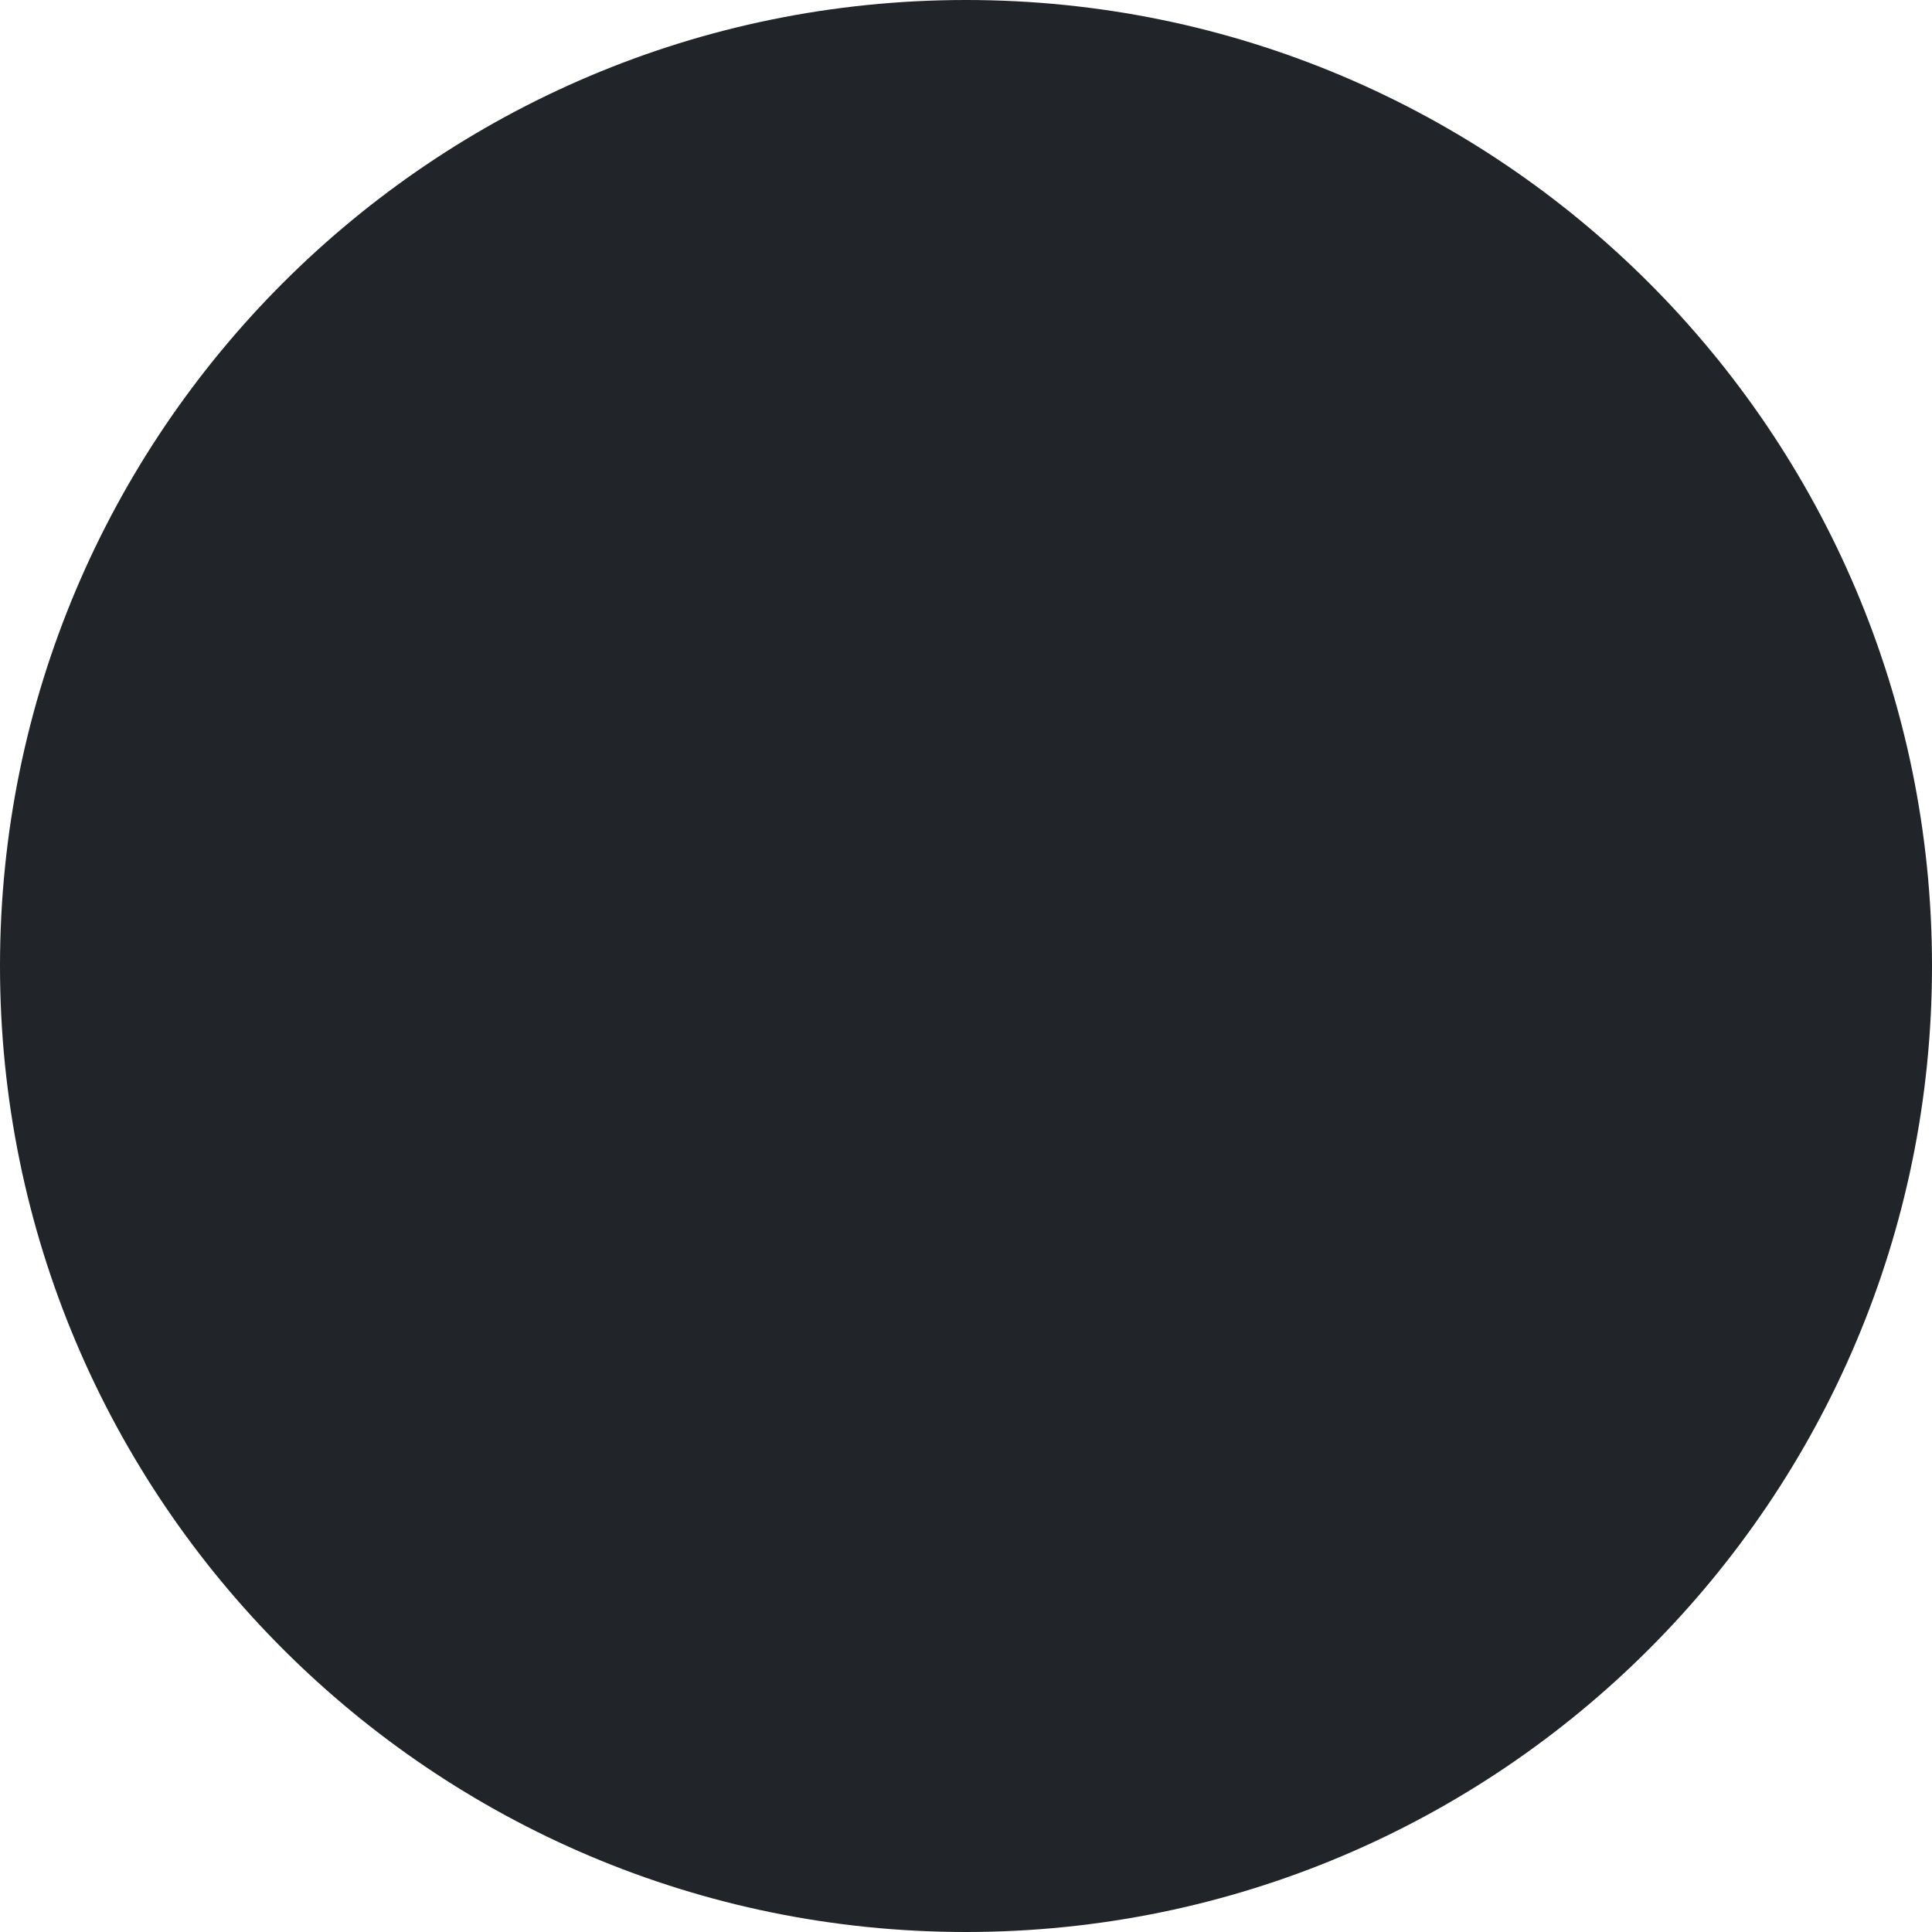
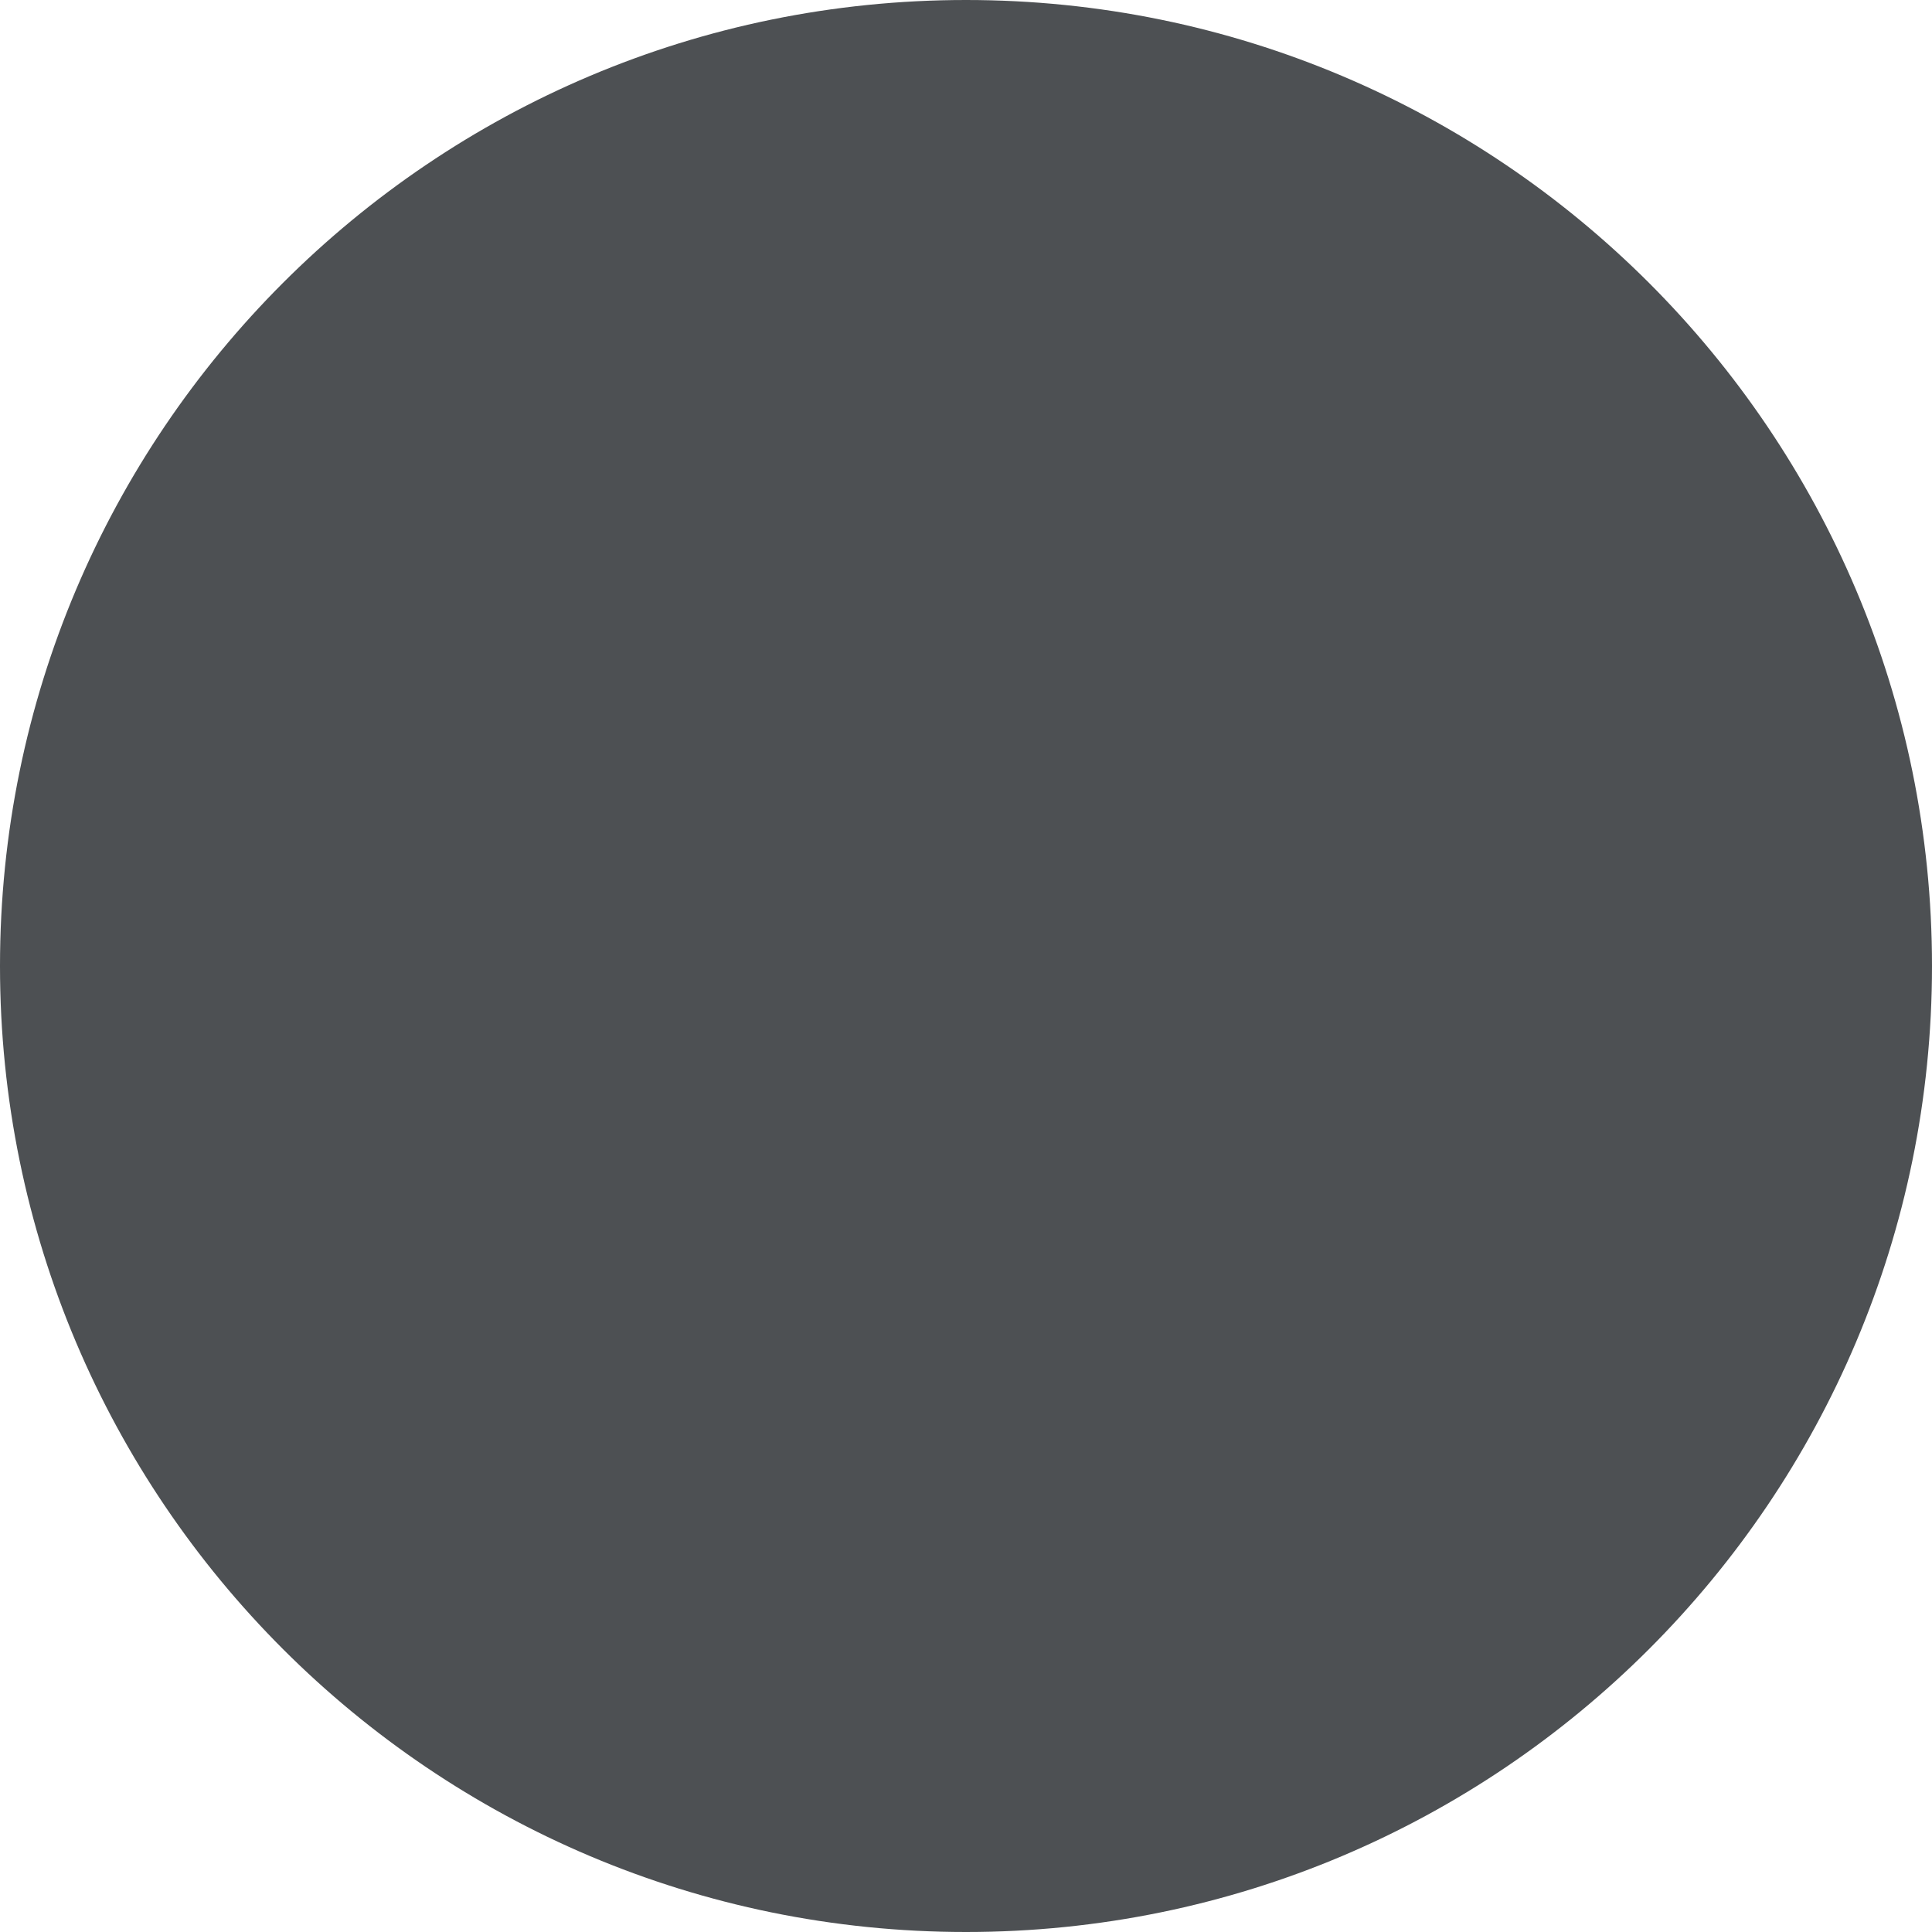
<svg xmlns="http://www.w3.org/2000/svg" width="30px" height="30px" viewBox="0 0 30 30" version="1.1">
  <defs />
  <g id="Page-1" stroke="none" stroke-width="1" fill="none" fill-rule="evenodd">
-     <circle id="Oval" fill="#212529" cx="15" cy="15" r="15" />
+     <circle id="Oval" fill="#4d5053" cx="15" cy="15" r="15" />
  </g>
</svg>
